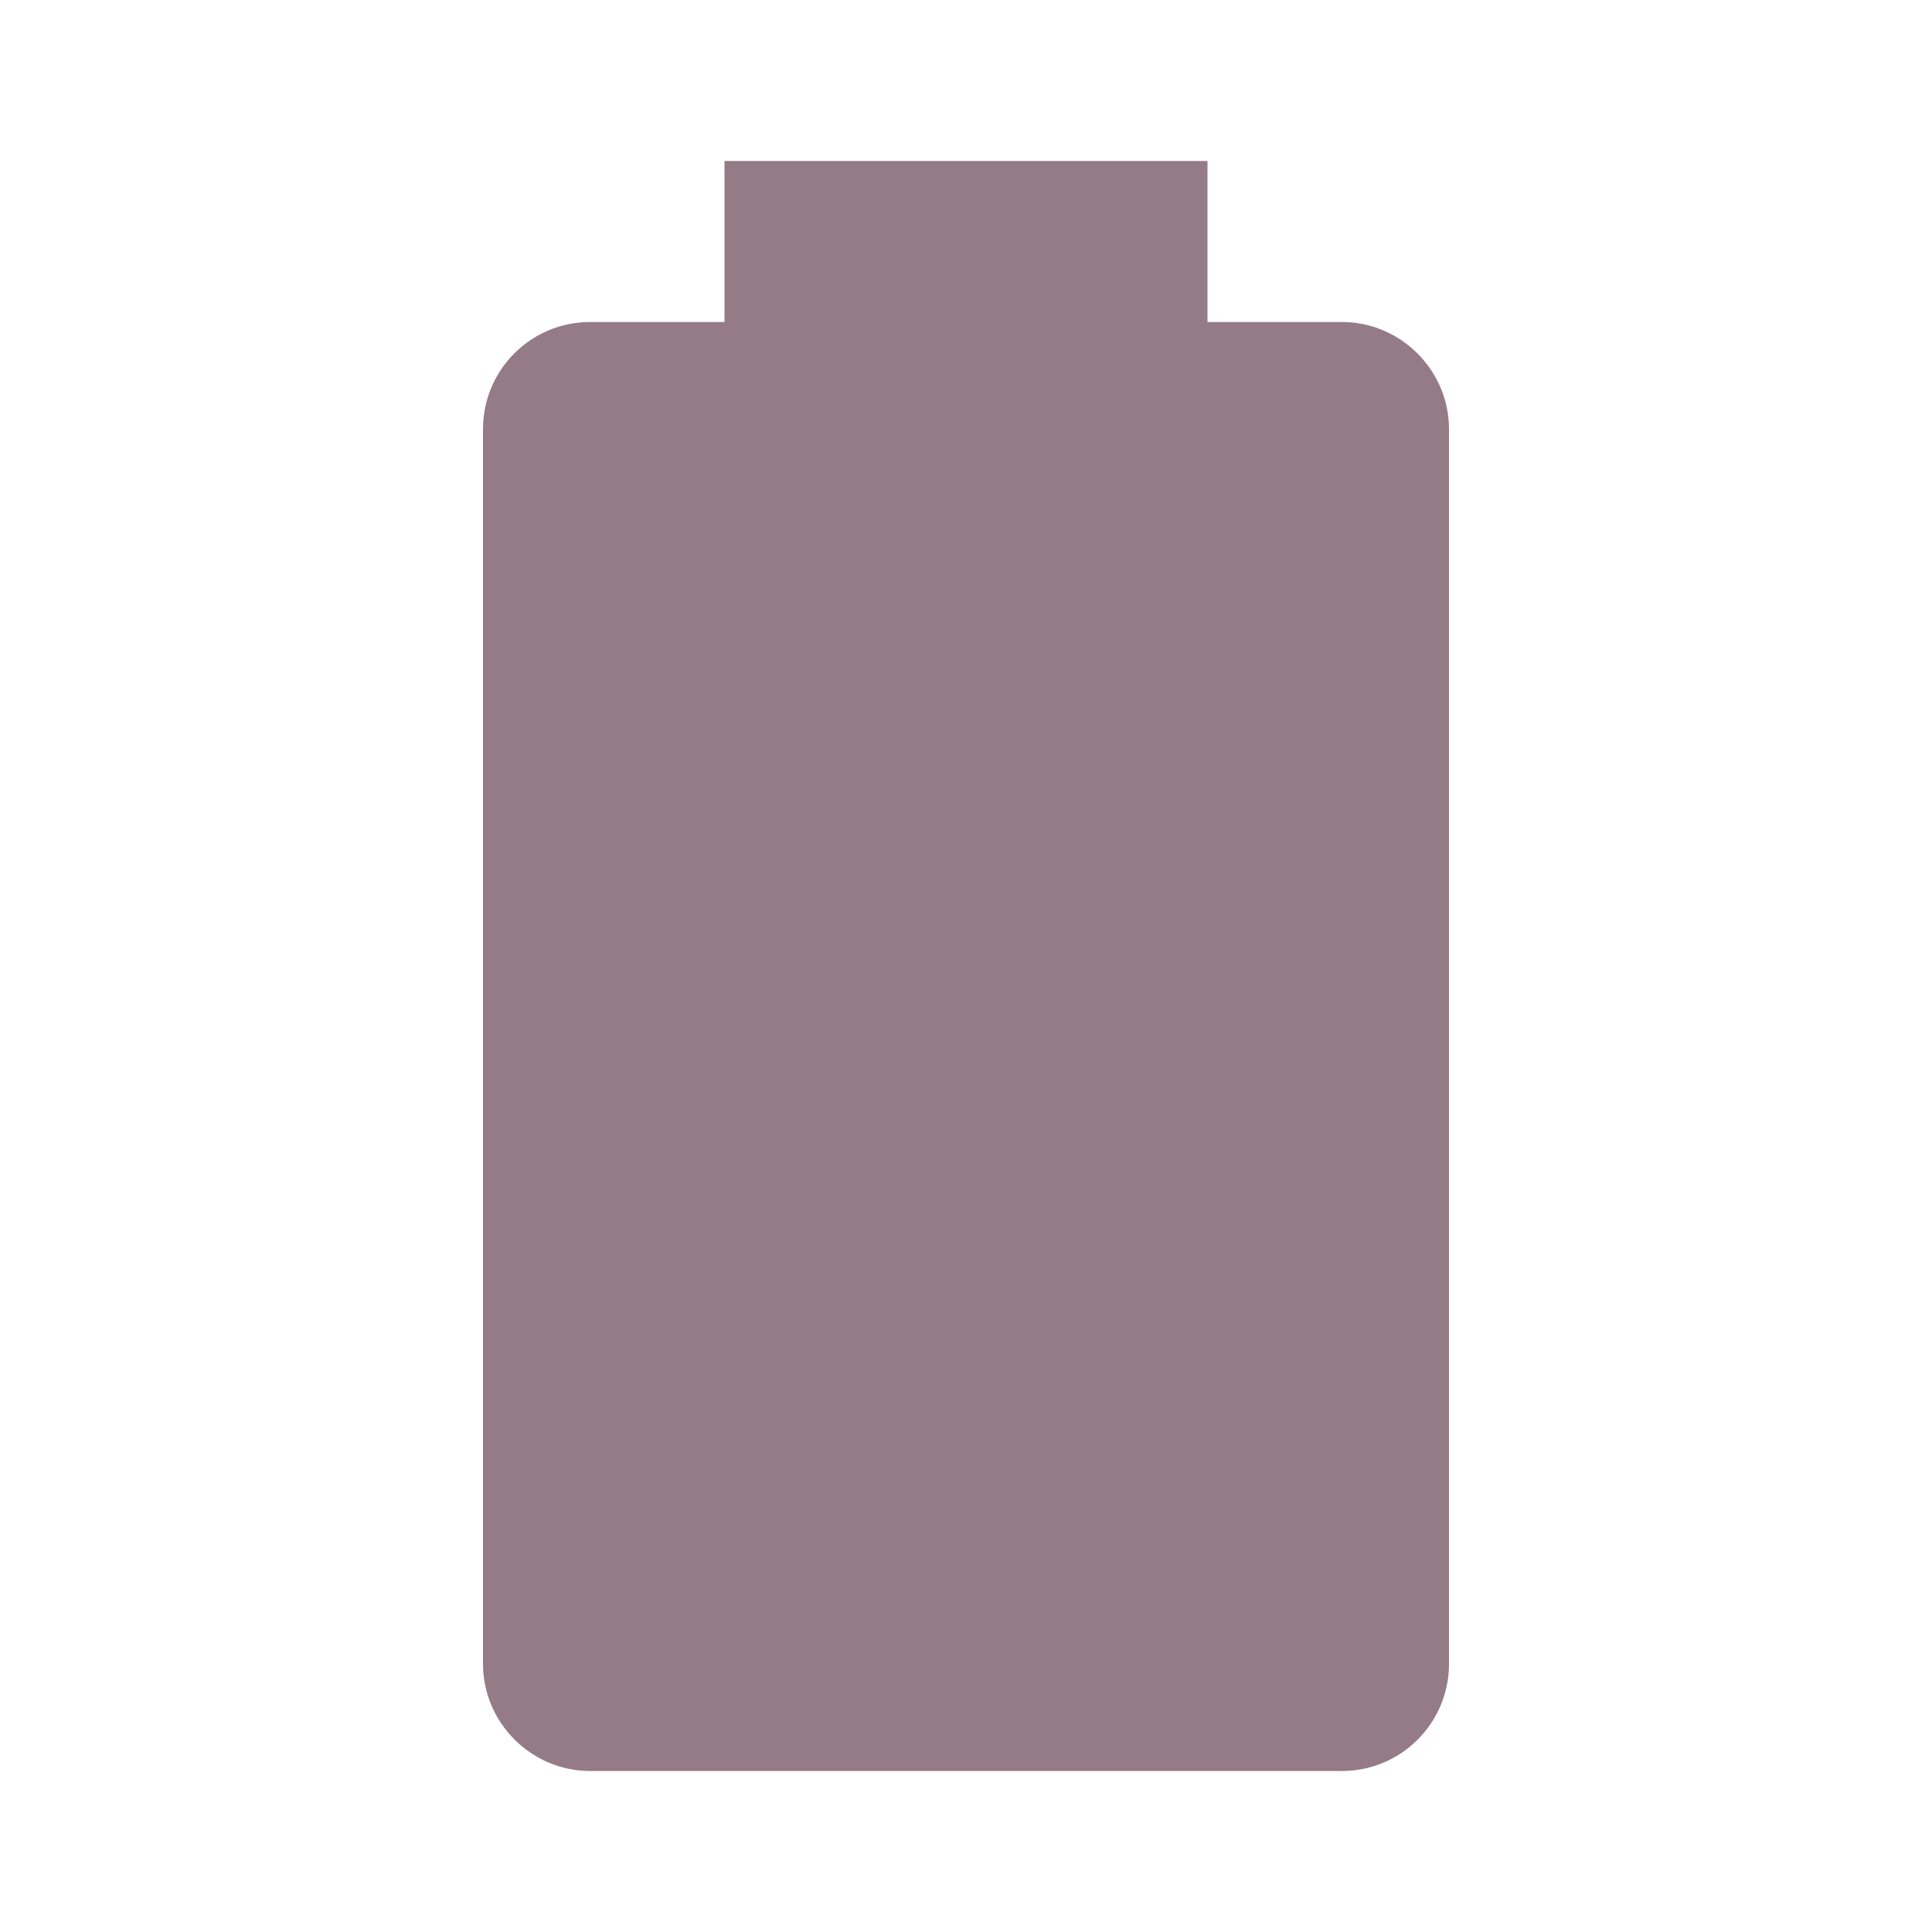
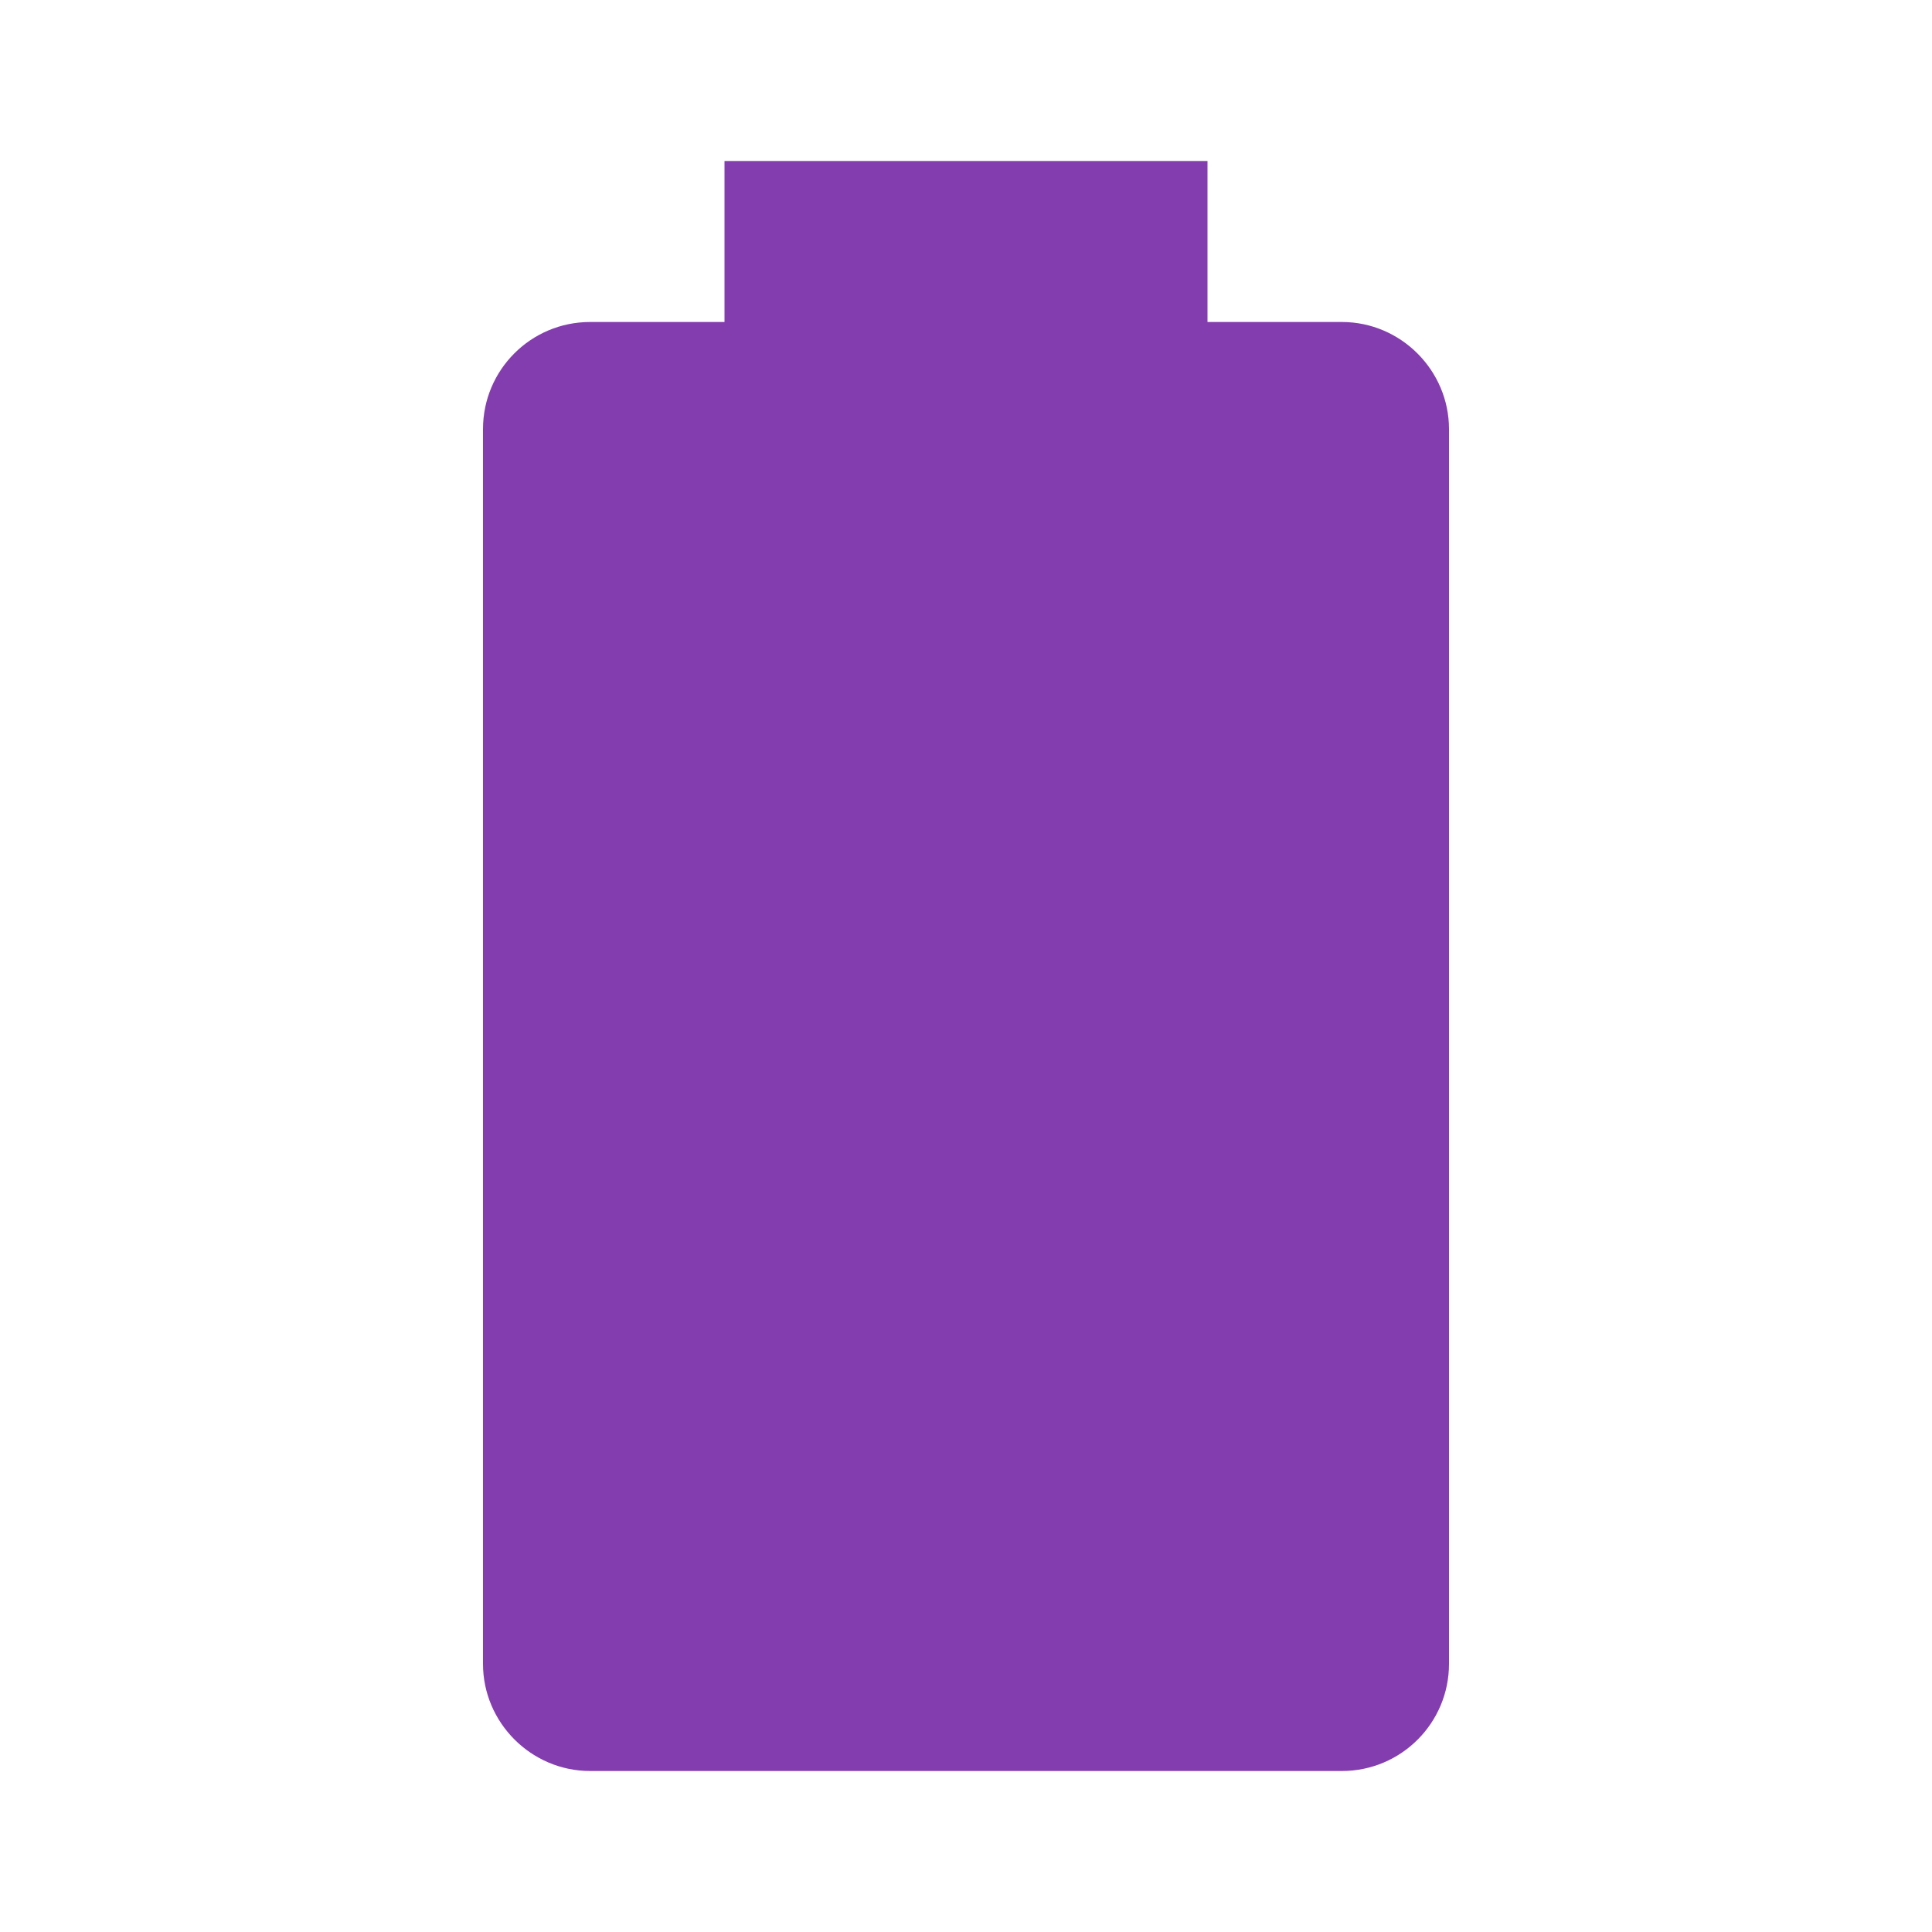
<svg xmlns="http://www.w3.org/2000/svg" viewBox="0 0 24 24">
-   <path d="M16.67,4H15V2H9V4H7.33A1.33,1.33 0 0,0 6,5.33V20.67C6,21.4 6.6,22 7.33,22H16.67A1.33,1.33 0 0,0 18,20.67V5.33C18,4.6 17.4,4 16.67,4Z" fill="#957B86" />
+   <path d="M16.67,4H15V2H9V4H7.33A1.33,1.33 0 0,0 6,5.33V20.67C6,21.4 6.6,22 7.33,22H16.67A1.33,1.33 0 0,0 18,20.67V5.33C18,4.6 17.4,4 16.67,4Z" fill="#843DAE" />
</svg>
